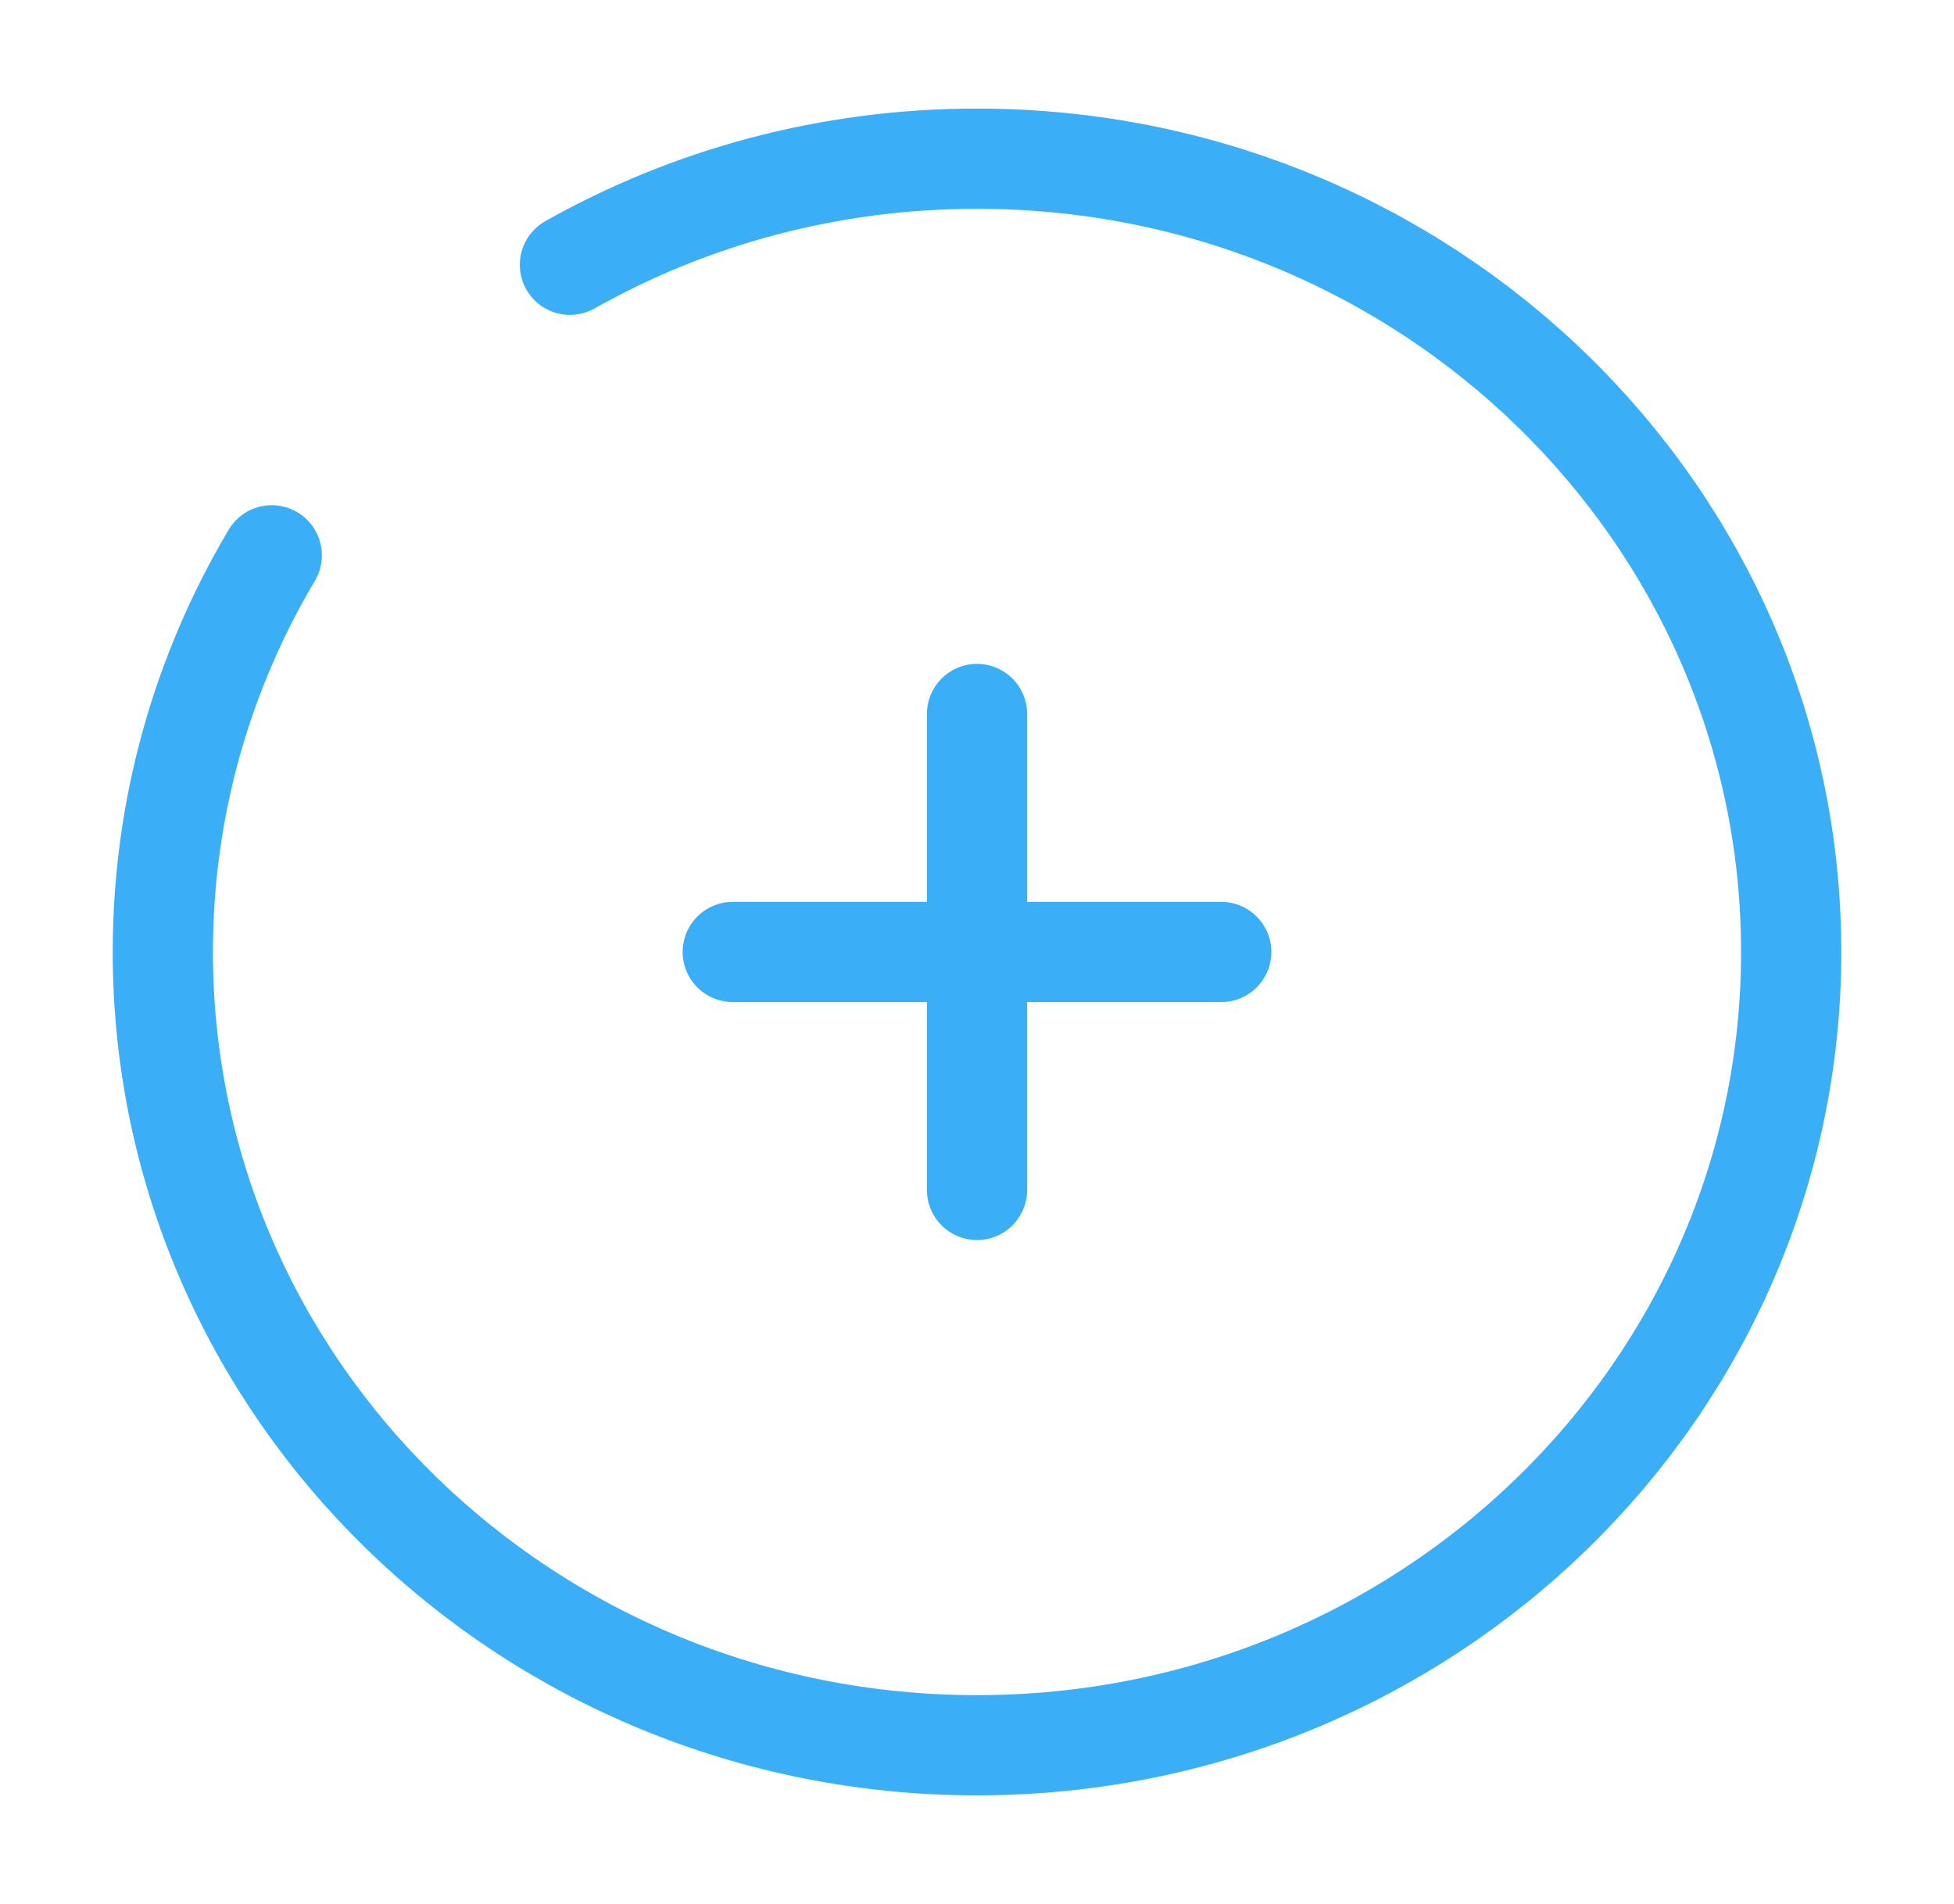
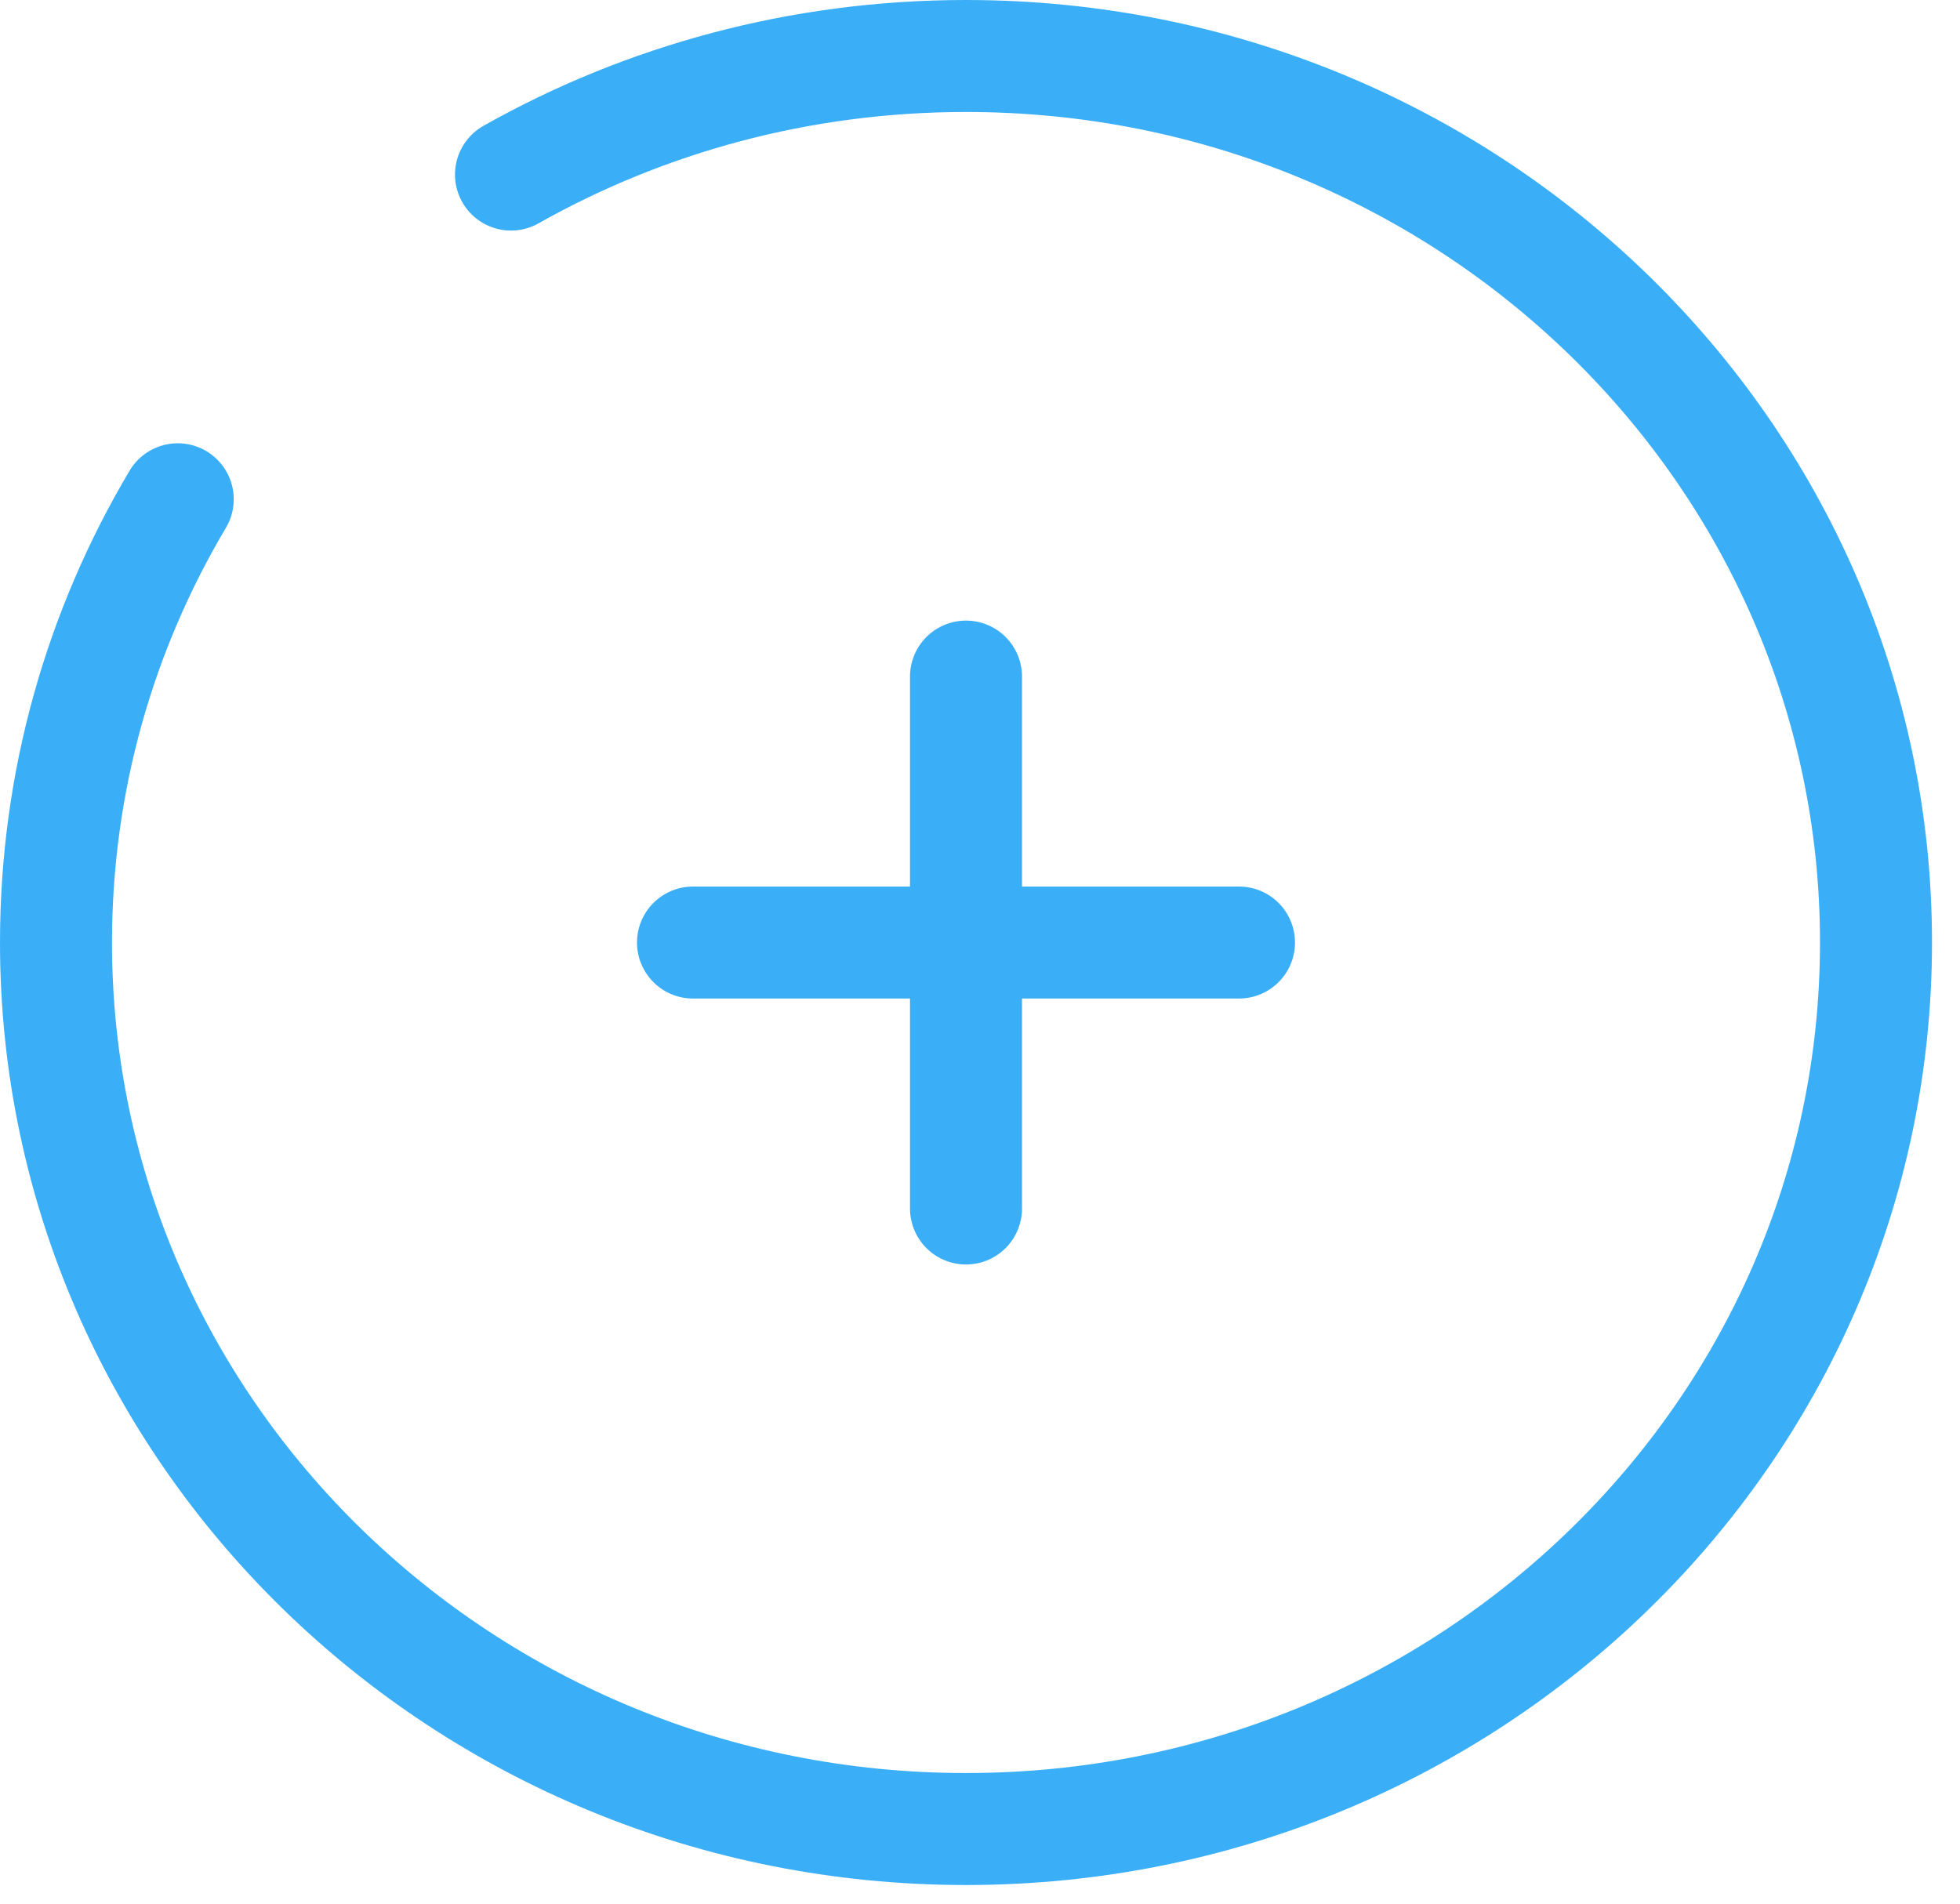
- <svg xmlns="http://www.w3.org/2000/svg" width="39" height="38" viewBox="0 0 39 38" fill="none">
-   <path d="M24.375 19H19.5M19.5 19H14.625M19.5 19V14.25M19.5 19V23.75" stroke="#3AAFF8" stroke-width="2" stroke-linecap="round" />
-   <path d="M11.375 5.285C13.765 3.938 16.54 3.167 19.5 3.167C28.474 3.167 35.75 10.256 35.75 19C35.75 27.744 28.474 34.833 19.5 34.833C10.525 34.833 3.25 27.744 3.25 19C3.25 16.116 4.041 13.412 5.424 11.083" stroke="#3AAFF8" stroke-width="2" stroke-linecap="round" />
+ <svg xmlns="http://www.w3.org/2000/svg" width="35" height="34" viewBox="0 0 35 34" fill="none">
+   <path d="M22.125 16.834H17.25M17.25 16.834H12.375M17.25 16.834V12.084M17.25 16.834V21.584" stroke="#3AAFF8" stroke-width="2" stroke-linecap="round" />
+   <path d="M9.125 3.118C11.515 1.771 14.29 1 17.25 1C26.224 1 33.5 8.089 33.5 16.833C33.5 25.578 26.224 32.667 17.25 32.667C8.275 32.667 1 25.578 1 16.833C1 13.949 1.791 11.245 3.174 8.917" stroke="#3AAFF8" stroke-width="2" stroke-linecap="round" />
</svg>
